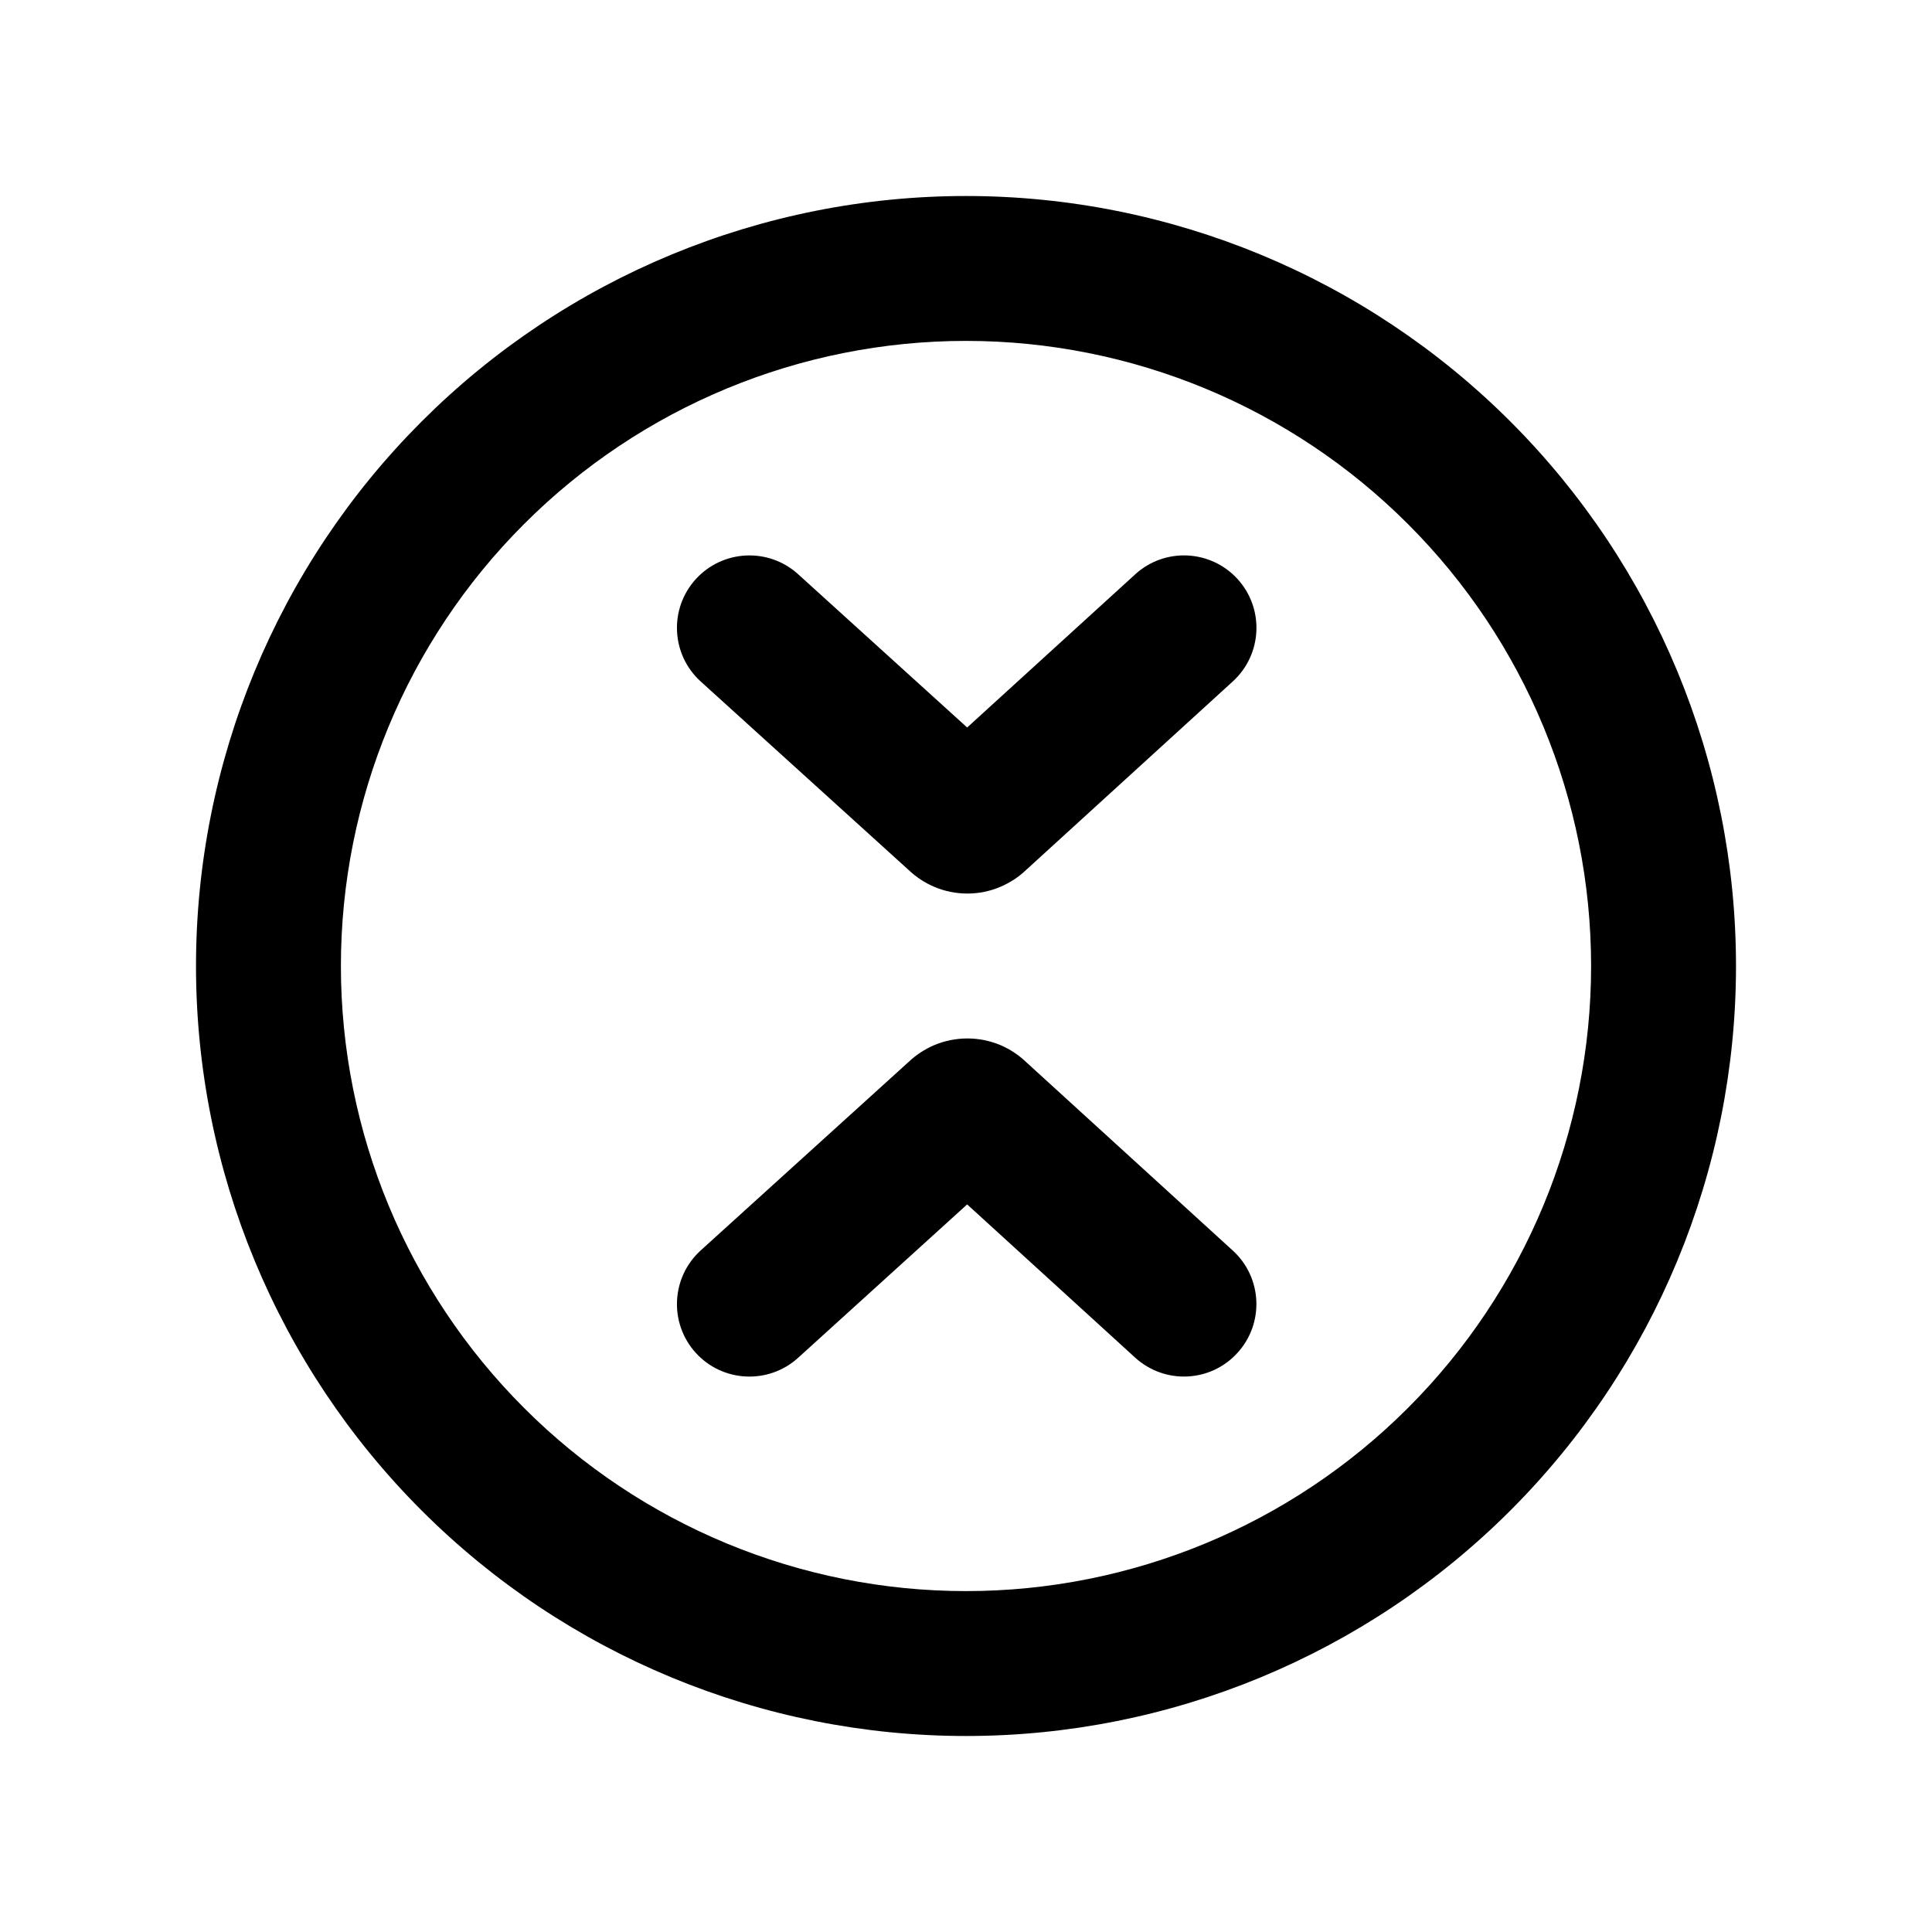
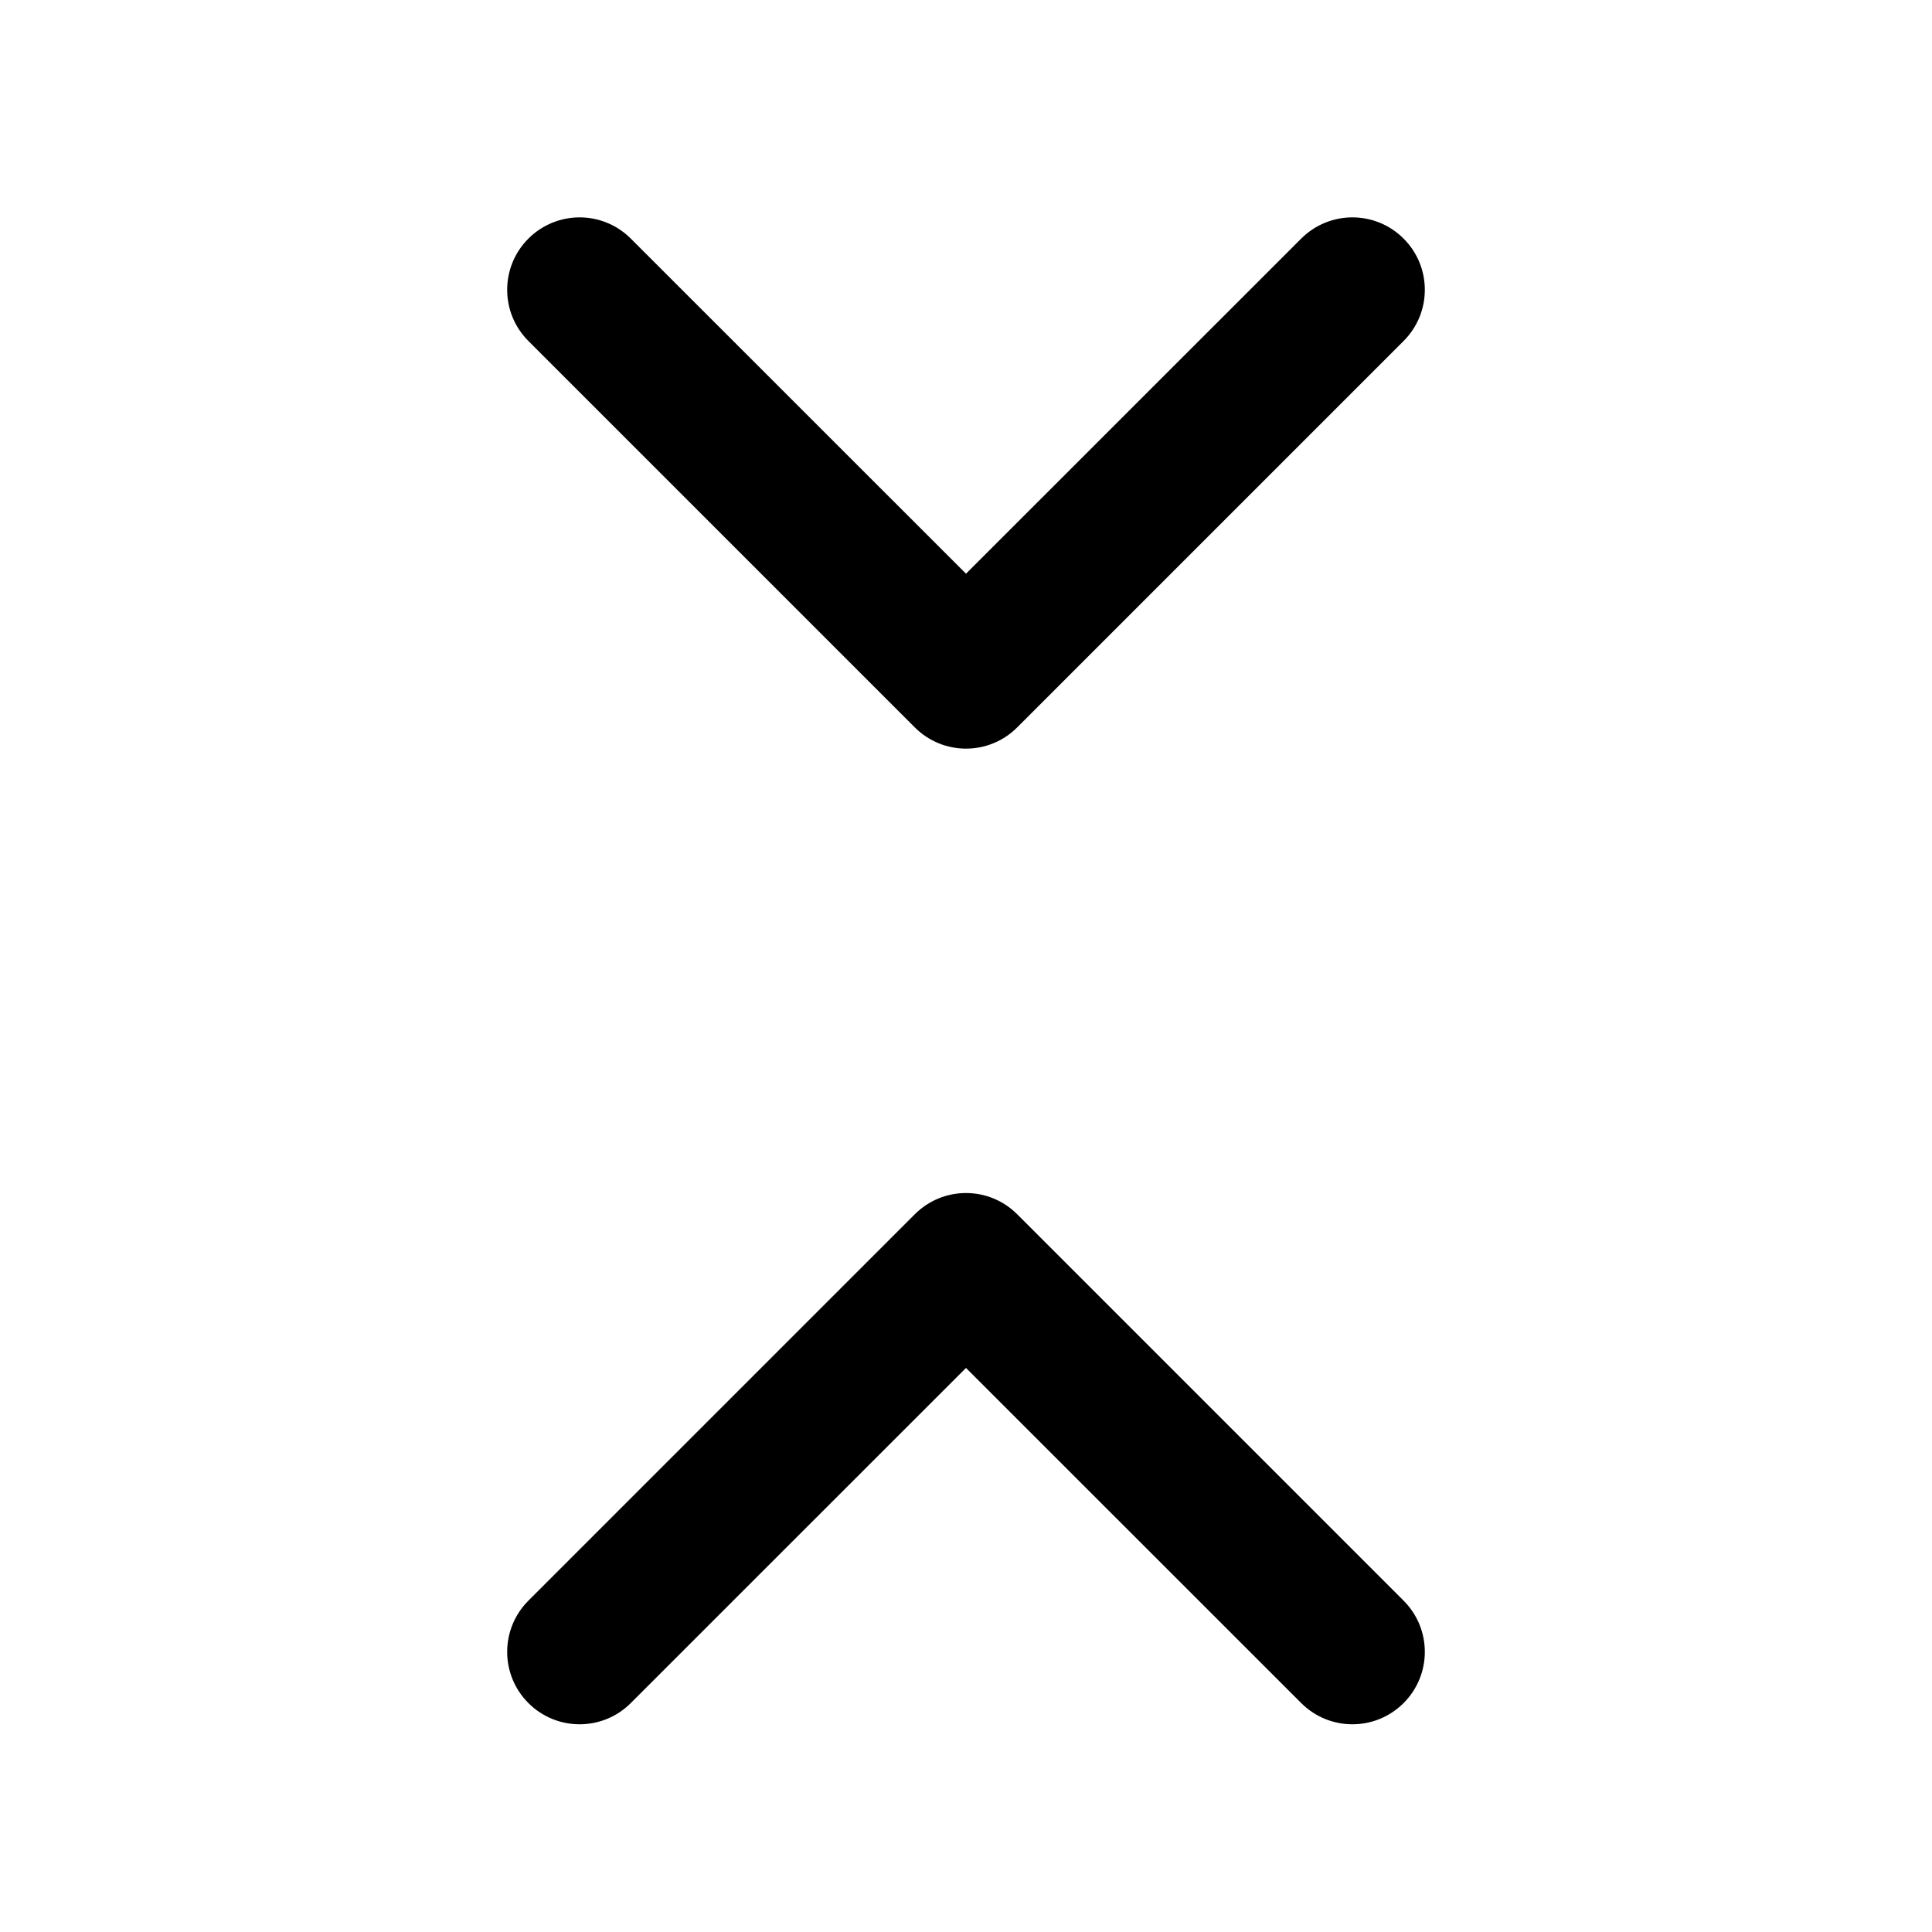
<svg xmlns="http://www.w3.org/2000/svg" width="20" height="20" viewBox="0 0 20 20" fill="none">
-   <path fill-rule="evenodd" clip-rule="evenodd" d="M4.364 4.364C5.859 2.869 7.886 2.029 10 2.029C12.114 2.029 14.141 2.869 15.636 4.364C17.131 5.859 17.971 7.886 17.971 10C17.971 12.114 17.131 14.141 15.636 15.636C14.141 17.131 12.114 17.971 10 17.971C7.886 17.971 5.859 17.131 4.364 15.636C2.869 14.141 2.029 12.114 2.029 10C2.029 7.886 2.869 5.859 4.364 4.364ZM10 3.529C8.284 3.529 6.638 4.211 5.425 5.425C4.211 6.638 3.529 8.284 3.529 10C3.529 11.716 4.211 13.362 5.425 14.575C6.638 15.789 8.284 16.471 10 16.471C11.716 16.471 13.362 15.789 14.575 14.575C15.789 13.362 16.471 11.716 16.471 10C16.471 8.284 15.789 6.638 14.575 5.425C13.362 4.211 11.716 3.529 10 3.529Z" fill="currentColor" />
-   <path fill-rule="evenodd" clip-rule="evenodd" d="M12.811 5.994C13.09 6.3 13.068 6.775 12.762 7.054L10.623 9.005C10.547 9.078 10.457 9.137 10.359 9.179C10.25 9.226 10.133 9.25 10.014 9.25C9.895 9.25 9.777 9.226 9.668 9.179C9.57 9.137 9.482 9.078 9.406 9.006L7.254 7.055C6.947 6.777 6.924 6.303 7.202 5.996C7.481 5.689 7.955 5.666 8.262 5.944L10.012 7.531L11.751 5.946C12.057 5.666 12.531 5.688 12.811 5.994Z" fill="currentColor" />
-   <path fill-rule="evenodd" clip-rule="evenodd" d="M7.202 14.004C6.924 13.697 6.947 13.223 7.254 12.944L9.406 10.993C9.482 10.921 9.571 10.862 9.669 10.82C9.777 10.774 9.895 10.75 10.014 10.75C10.133 10.75 10.25 10.774 10.359 10.82C10.458 10.863 10.547 10.922 10.623 10.995L12.762 12.946C13.068 13.225 13.089 13.7 12.81 14.005C12.531 14.312 12.057 14.333 11.751 14.054L10.012 12.468L8.262 14.056C7.955 14.334 7.48 14.311 7.202 14.004Z" fill="currentColor" />
+   <path fill-rule="evenodd" clip-rule="evenodd" d="M6.53 2.47C6.237 2.177 5.763 2.177 5.47 2.47C5.177 2.763 5.177 3.237 5.47 3.53L9.47 7.53C9.763 7.823 10.237 7.823 10.53 7.53L14.53 3.53C14.823 3.237 14.823 2.763 14.53 2.47C14.237 2.177 13.763 2.177 13.47 2.47L10 5.939L6.53 2.47ZM5.47 16.57C5.177 16.863 5.177 17.337 5.47 17.63C5.763 17.923 6.237 17.923 6.53 17.63L10 14.161L13.47 17.63C13.763 17.923 14.237 17.923 14.53 17.63C14.823 17.337 14.823 16.863 14.53 16.57L10.53 12.57C10.237 12.277 9.763 12.277 9.47 12.57L5.47 16.57Z" fill="currentColor" />
</svg>
